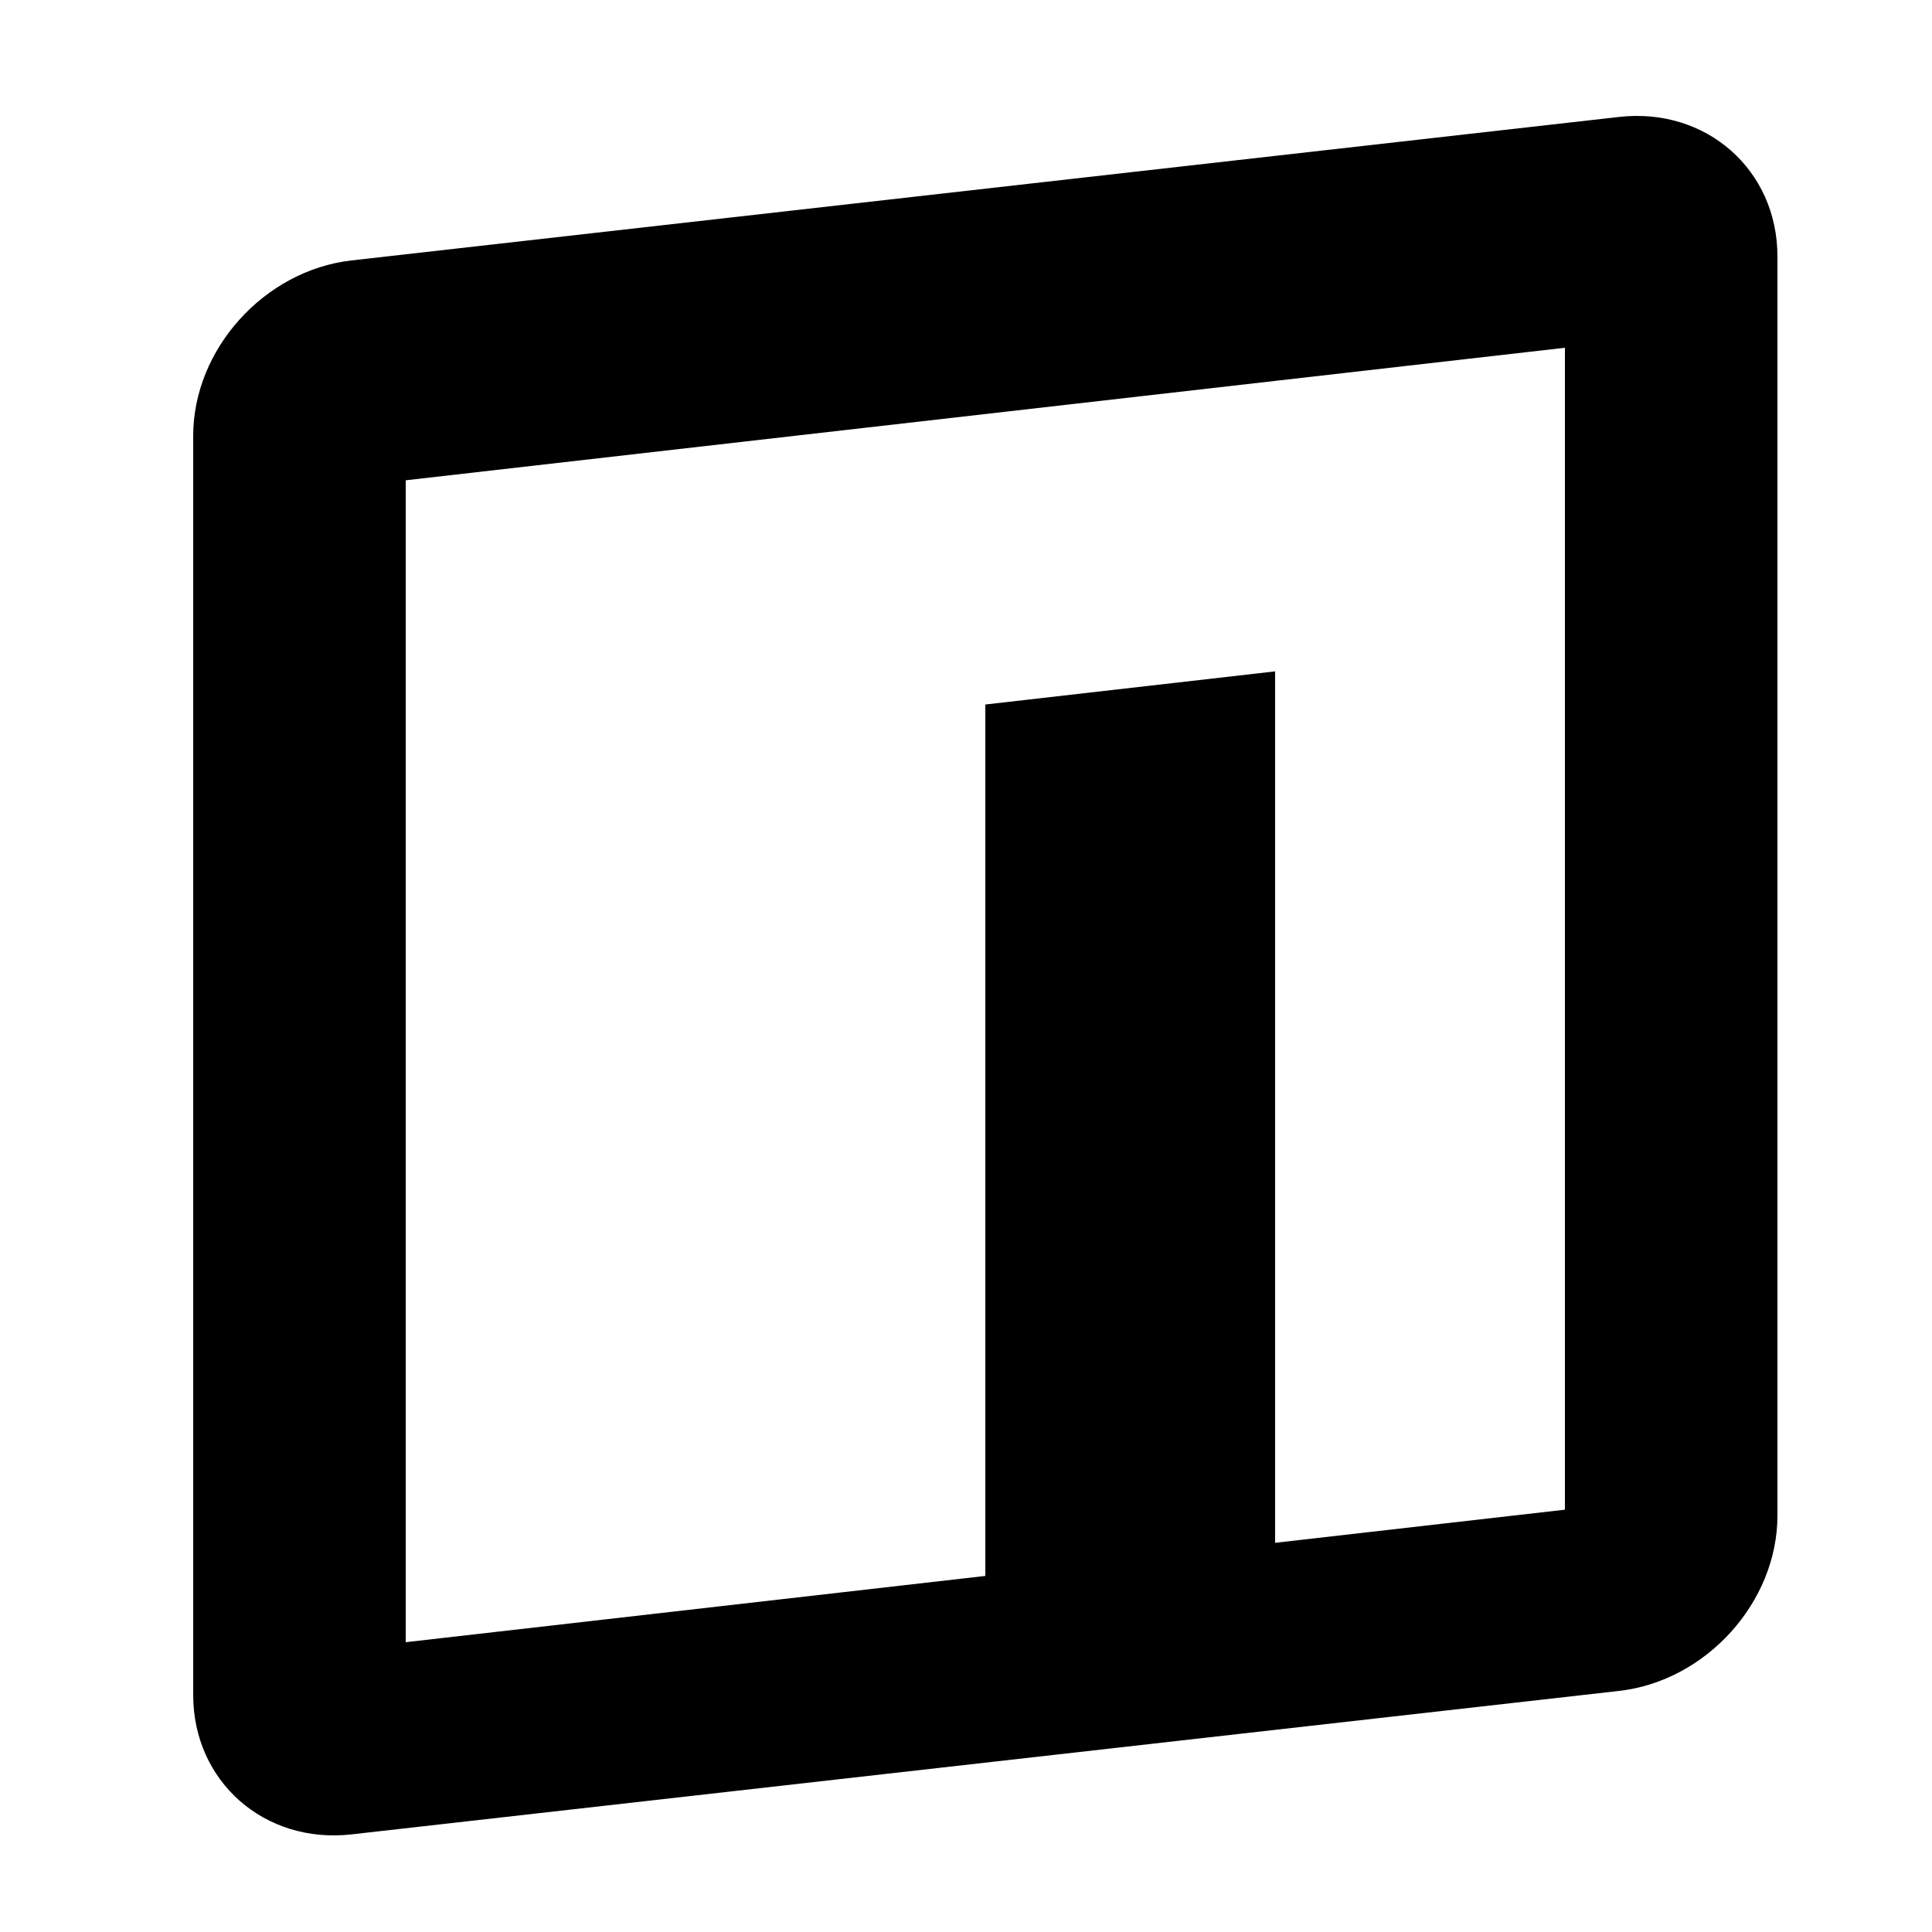
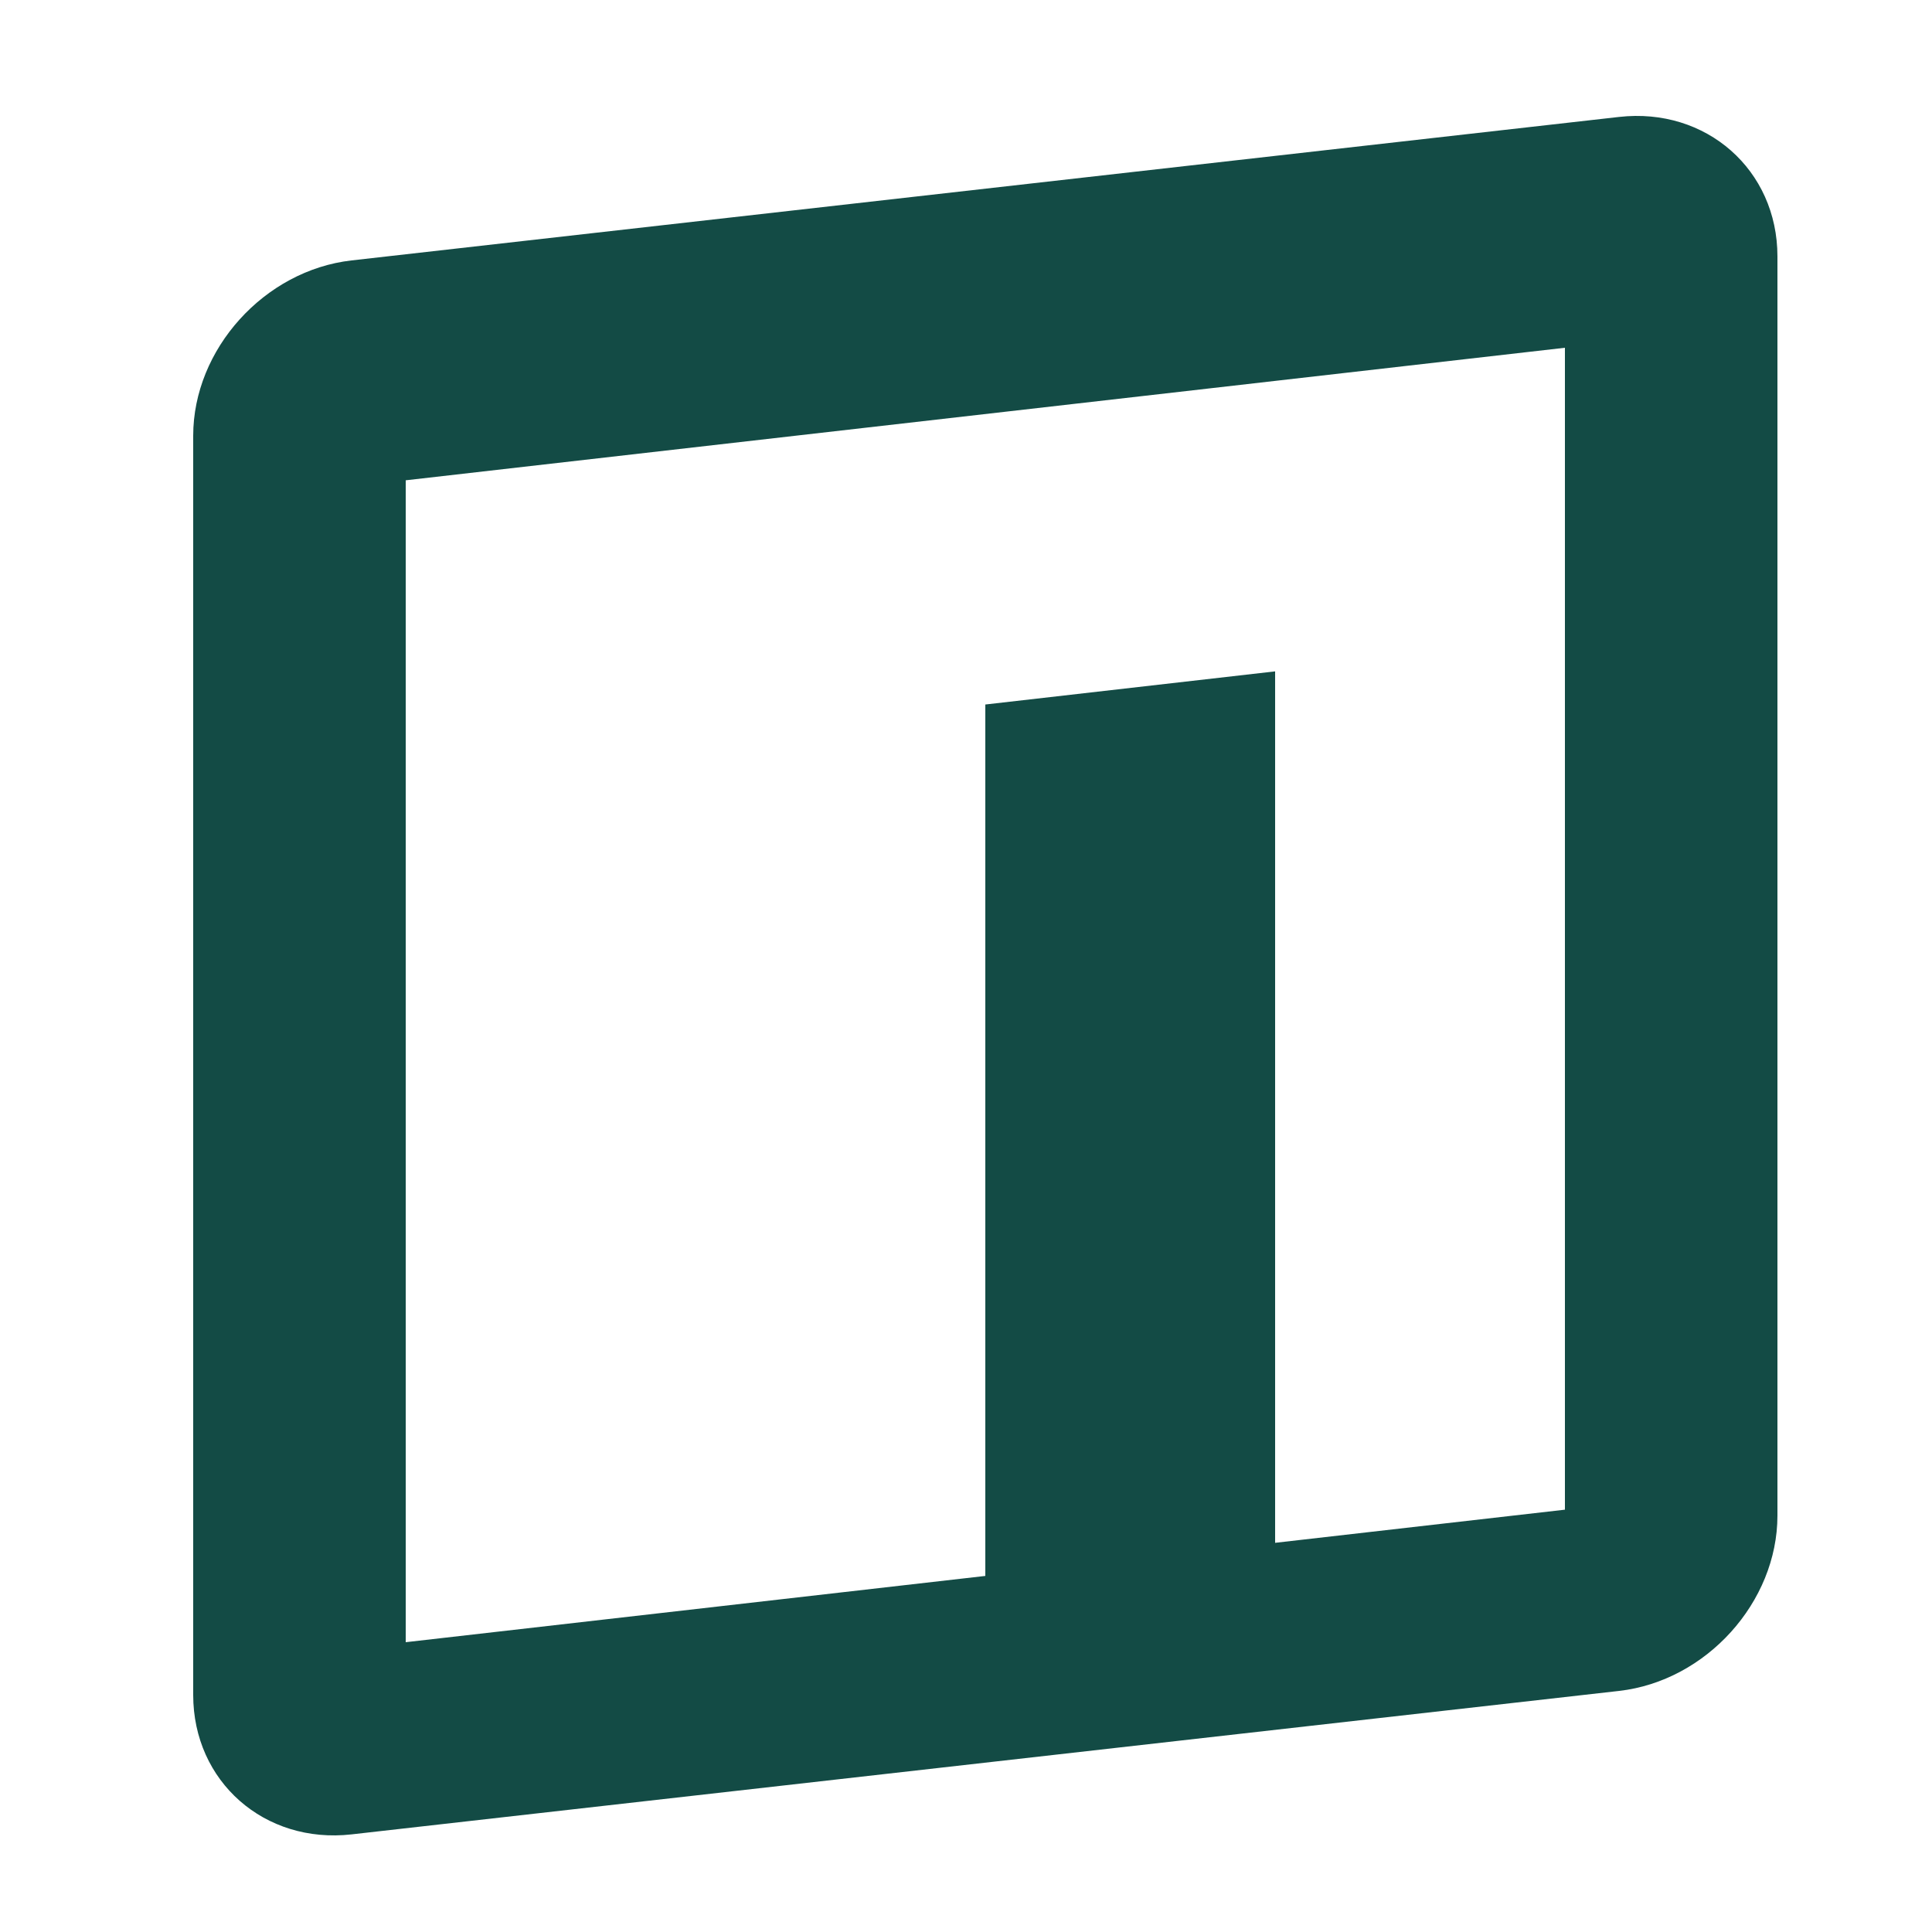
<svg xmlns="http://www.w3.org/2000/svg" width="100" height="100">
-   <path d="M83.8 6.053c4.511-.51 8.2 2.737 8.2 7.22v65.174c0 4.481-3.689 8.564-8.2 9.075l-65.601 7.425C13.689 95.458 10 92.211 10 87.73V22.555c0-4.482 3.689-8.565 8.199-9.076zM81 18l-60 6.86V85l30-3.43V36.465l15-1.715v45.106l15-1.715V18z" fill-rule="evenodd" />
+   <path d="M83.8 6.053c4.511-.51 8.2 2.737 8.2 7.22v65.174c0 4.481-3.689 8.564-8.2 9.075l-65.601 7.425C13.689 95.458 10 92.211 10 87.73V22.555c0-4.482 3.689-8.565 8.199-9.076zM81 18l-60 6.86V85l30-3.43V36.465l15-1.715v45.106l15-1.715V18z" fill="#134B45" fill-rule="evenodd" />
</svg>
